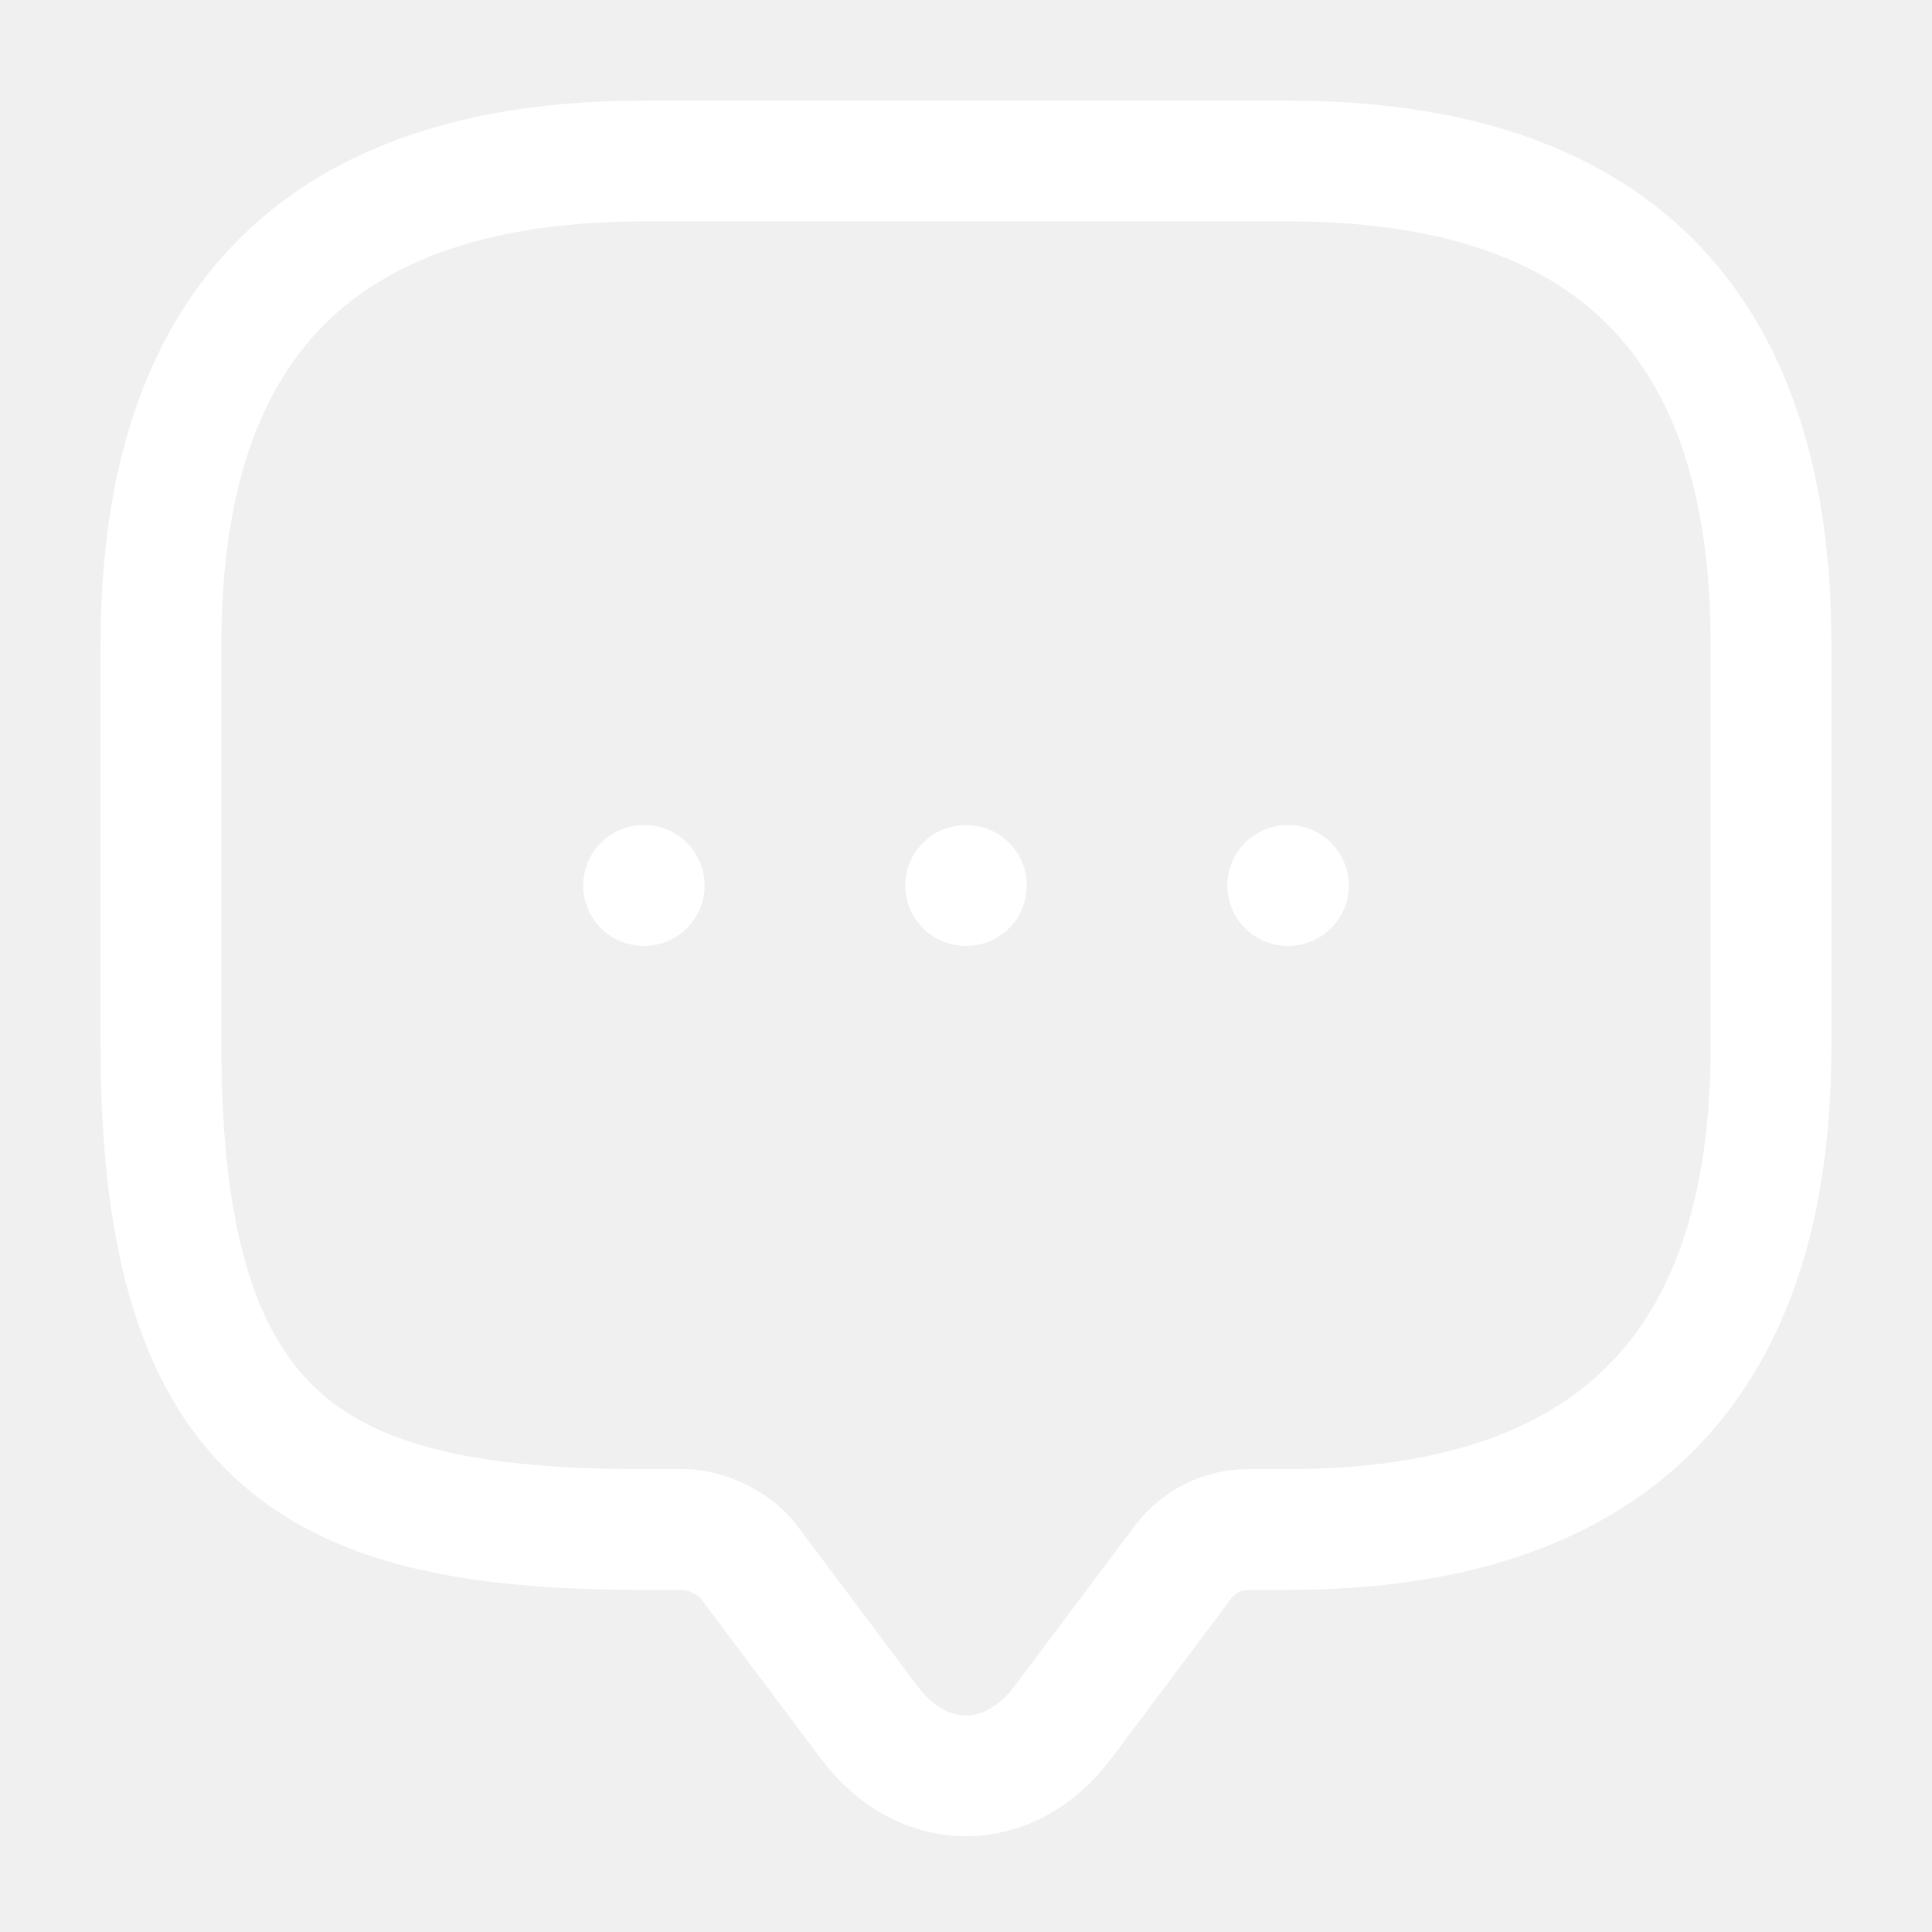
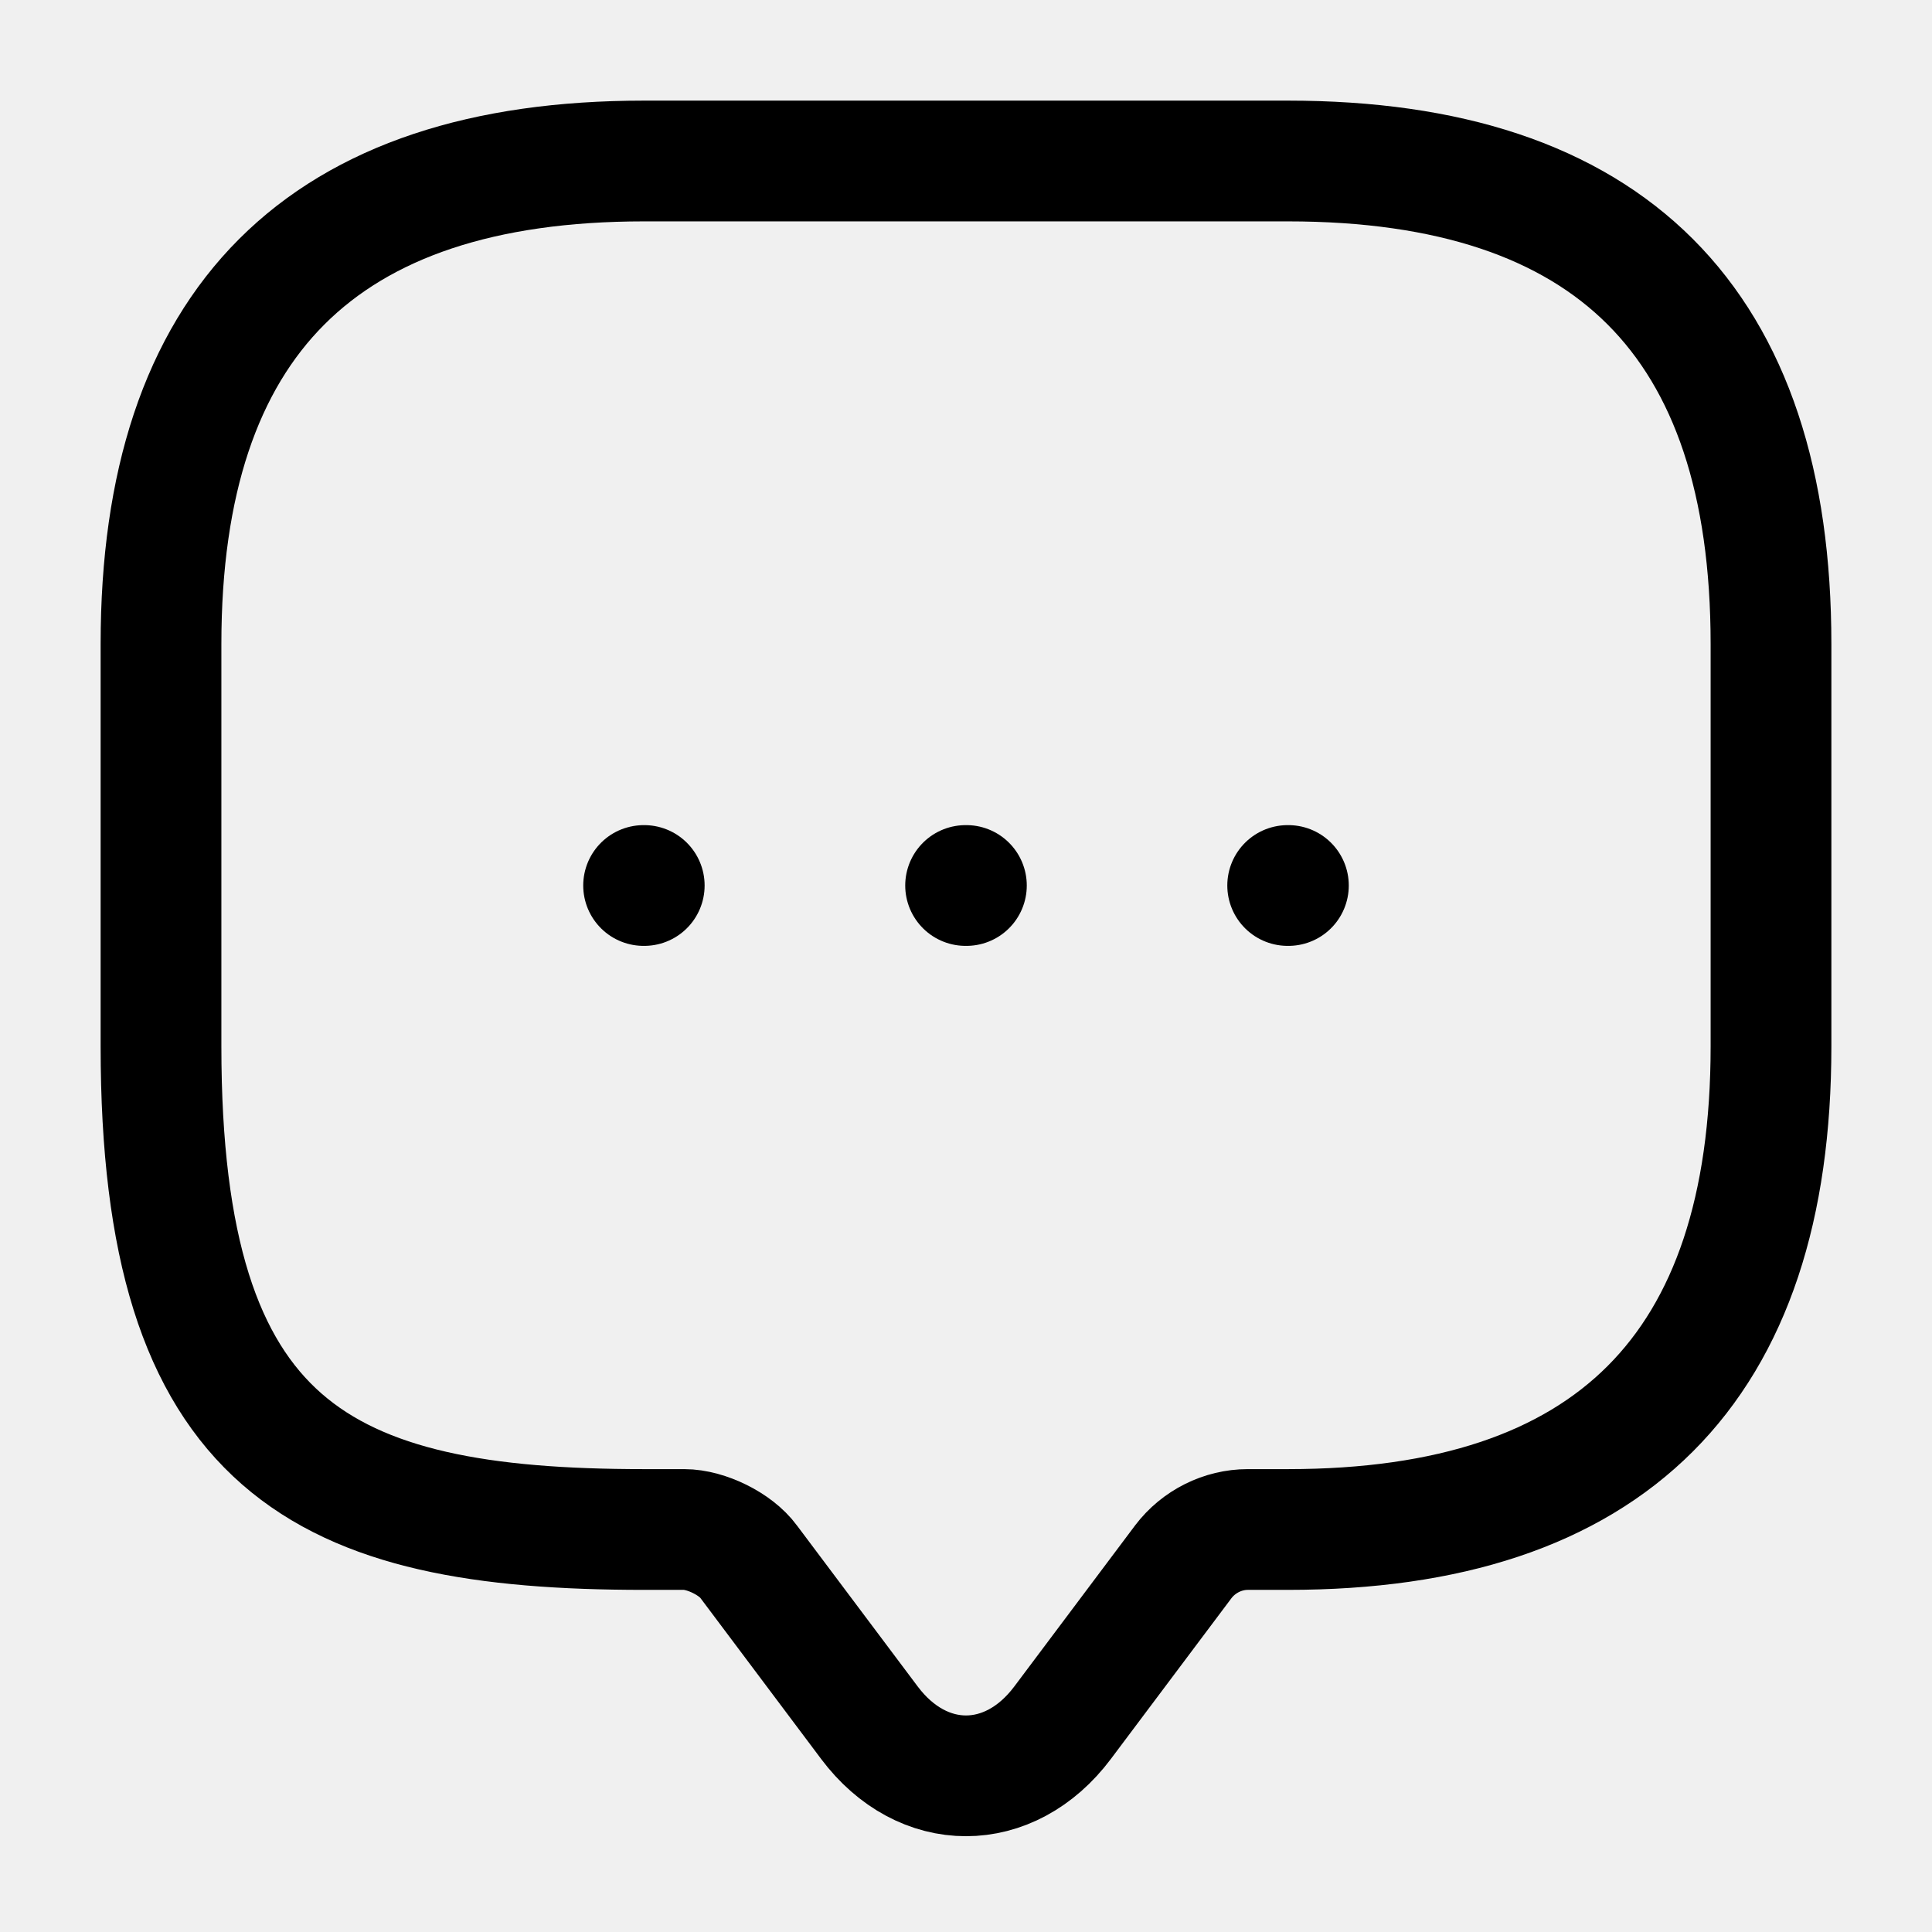
<svg xmlns="http://www.w3.org/2000/svg" width="24" height="24" viewBox="0 0 24 24" fill="none">
-   <path d="M8.5 19H8C4 19 2 18 2 13V8C2 4 4 2 8 2H16C20 2 22 4 22 8V13C22 17 20 19 16 19H15.5C15.19 19 14.89 19.15 14.7 19.4L13.2 21.4C12.54 22.28 11.46 22.28 10.8 21.4L9.3 19.4C9.14 19.18 8.77 19 8.5 19Z" stroke="white" stroke-width="1.5" stroke-miterlimit="10" stroke-linecap="round" stroke-linejoin="round" />
-   <path d="M15.996 11H16.005" stroke="white" stroke-width="1.5" stroke-linecap="round" stroke-linejoin="round" />
-   <path d="M11.995 11H12.005" stroke="white" stroke-width="1.5" stroke-linecap="round" stroke-linejoin="round" />
-   <path d="M7.995 11H8.003" stroke="white" stroke-width="1.5" stroke-linecap="round" stroke-linejoin="round" />
+   <path d="M8.5 19H8C4 19 2 18 2 13V8C2 4 4 2 8 2H16C20 2 22 4 22 8V13C22 17 20 19 16 19H15.5C15.19 19 14.89 19.15 14.7 19.4L13.2 21.4C12.54 22.28 11.46 22.28 10.8 21.4L9.3 19.4C9.14 19.18 8.77 19 8.5 19Z" stroke="currentColor" stroke-width="1.5" stroke-miterlimit="10" stroke-linecap="round" stroke-linejoin="round" />
+   <path d="M15.996 11H16.005" stroke="currentColor" stroke-width="1.5" stroke-linecap="round" stroke-linejoin="round" />
+   <path d="M11.995 11H12.005" stroke="currentColor" stroke-width="1.5" stroke-linecap="round" stroke-linejoin="round" />
+   <path d="M7.995 11H8.003" stroke="currentColor" stroke-width="1.5" stroke-linecap="round" stroke-linejoin="round" />
</svg>
